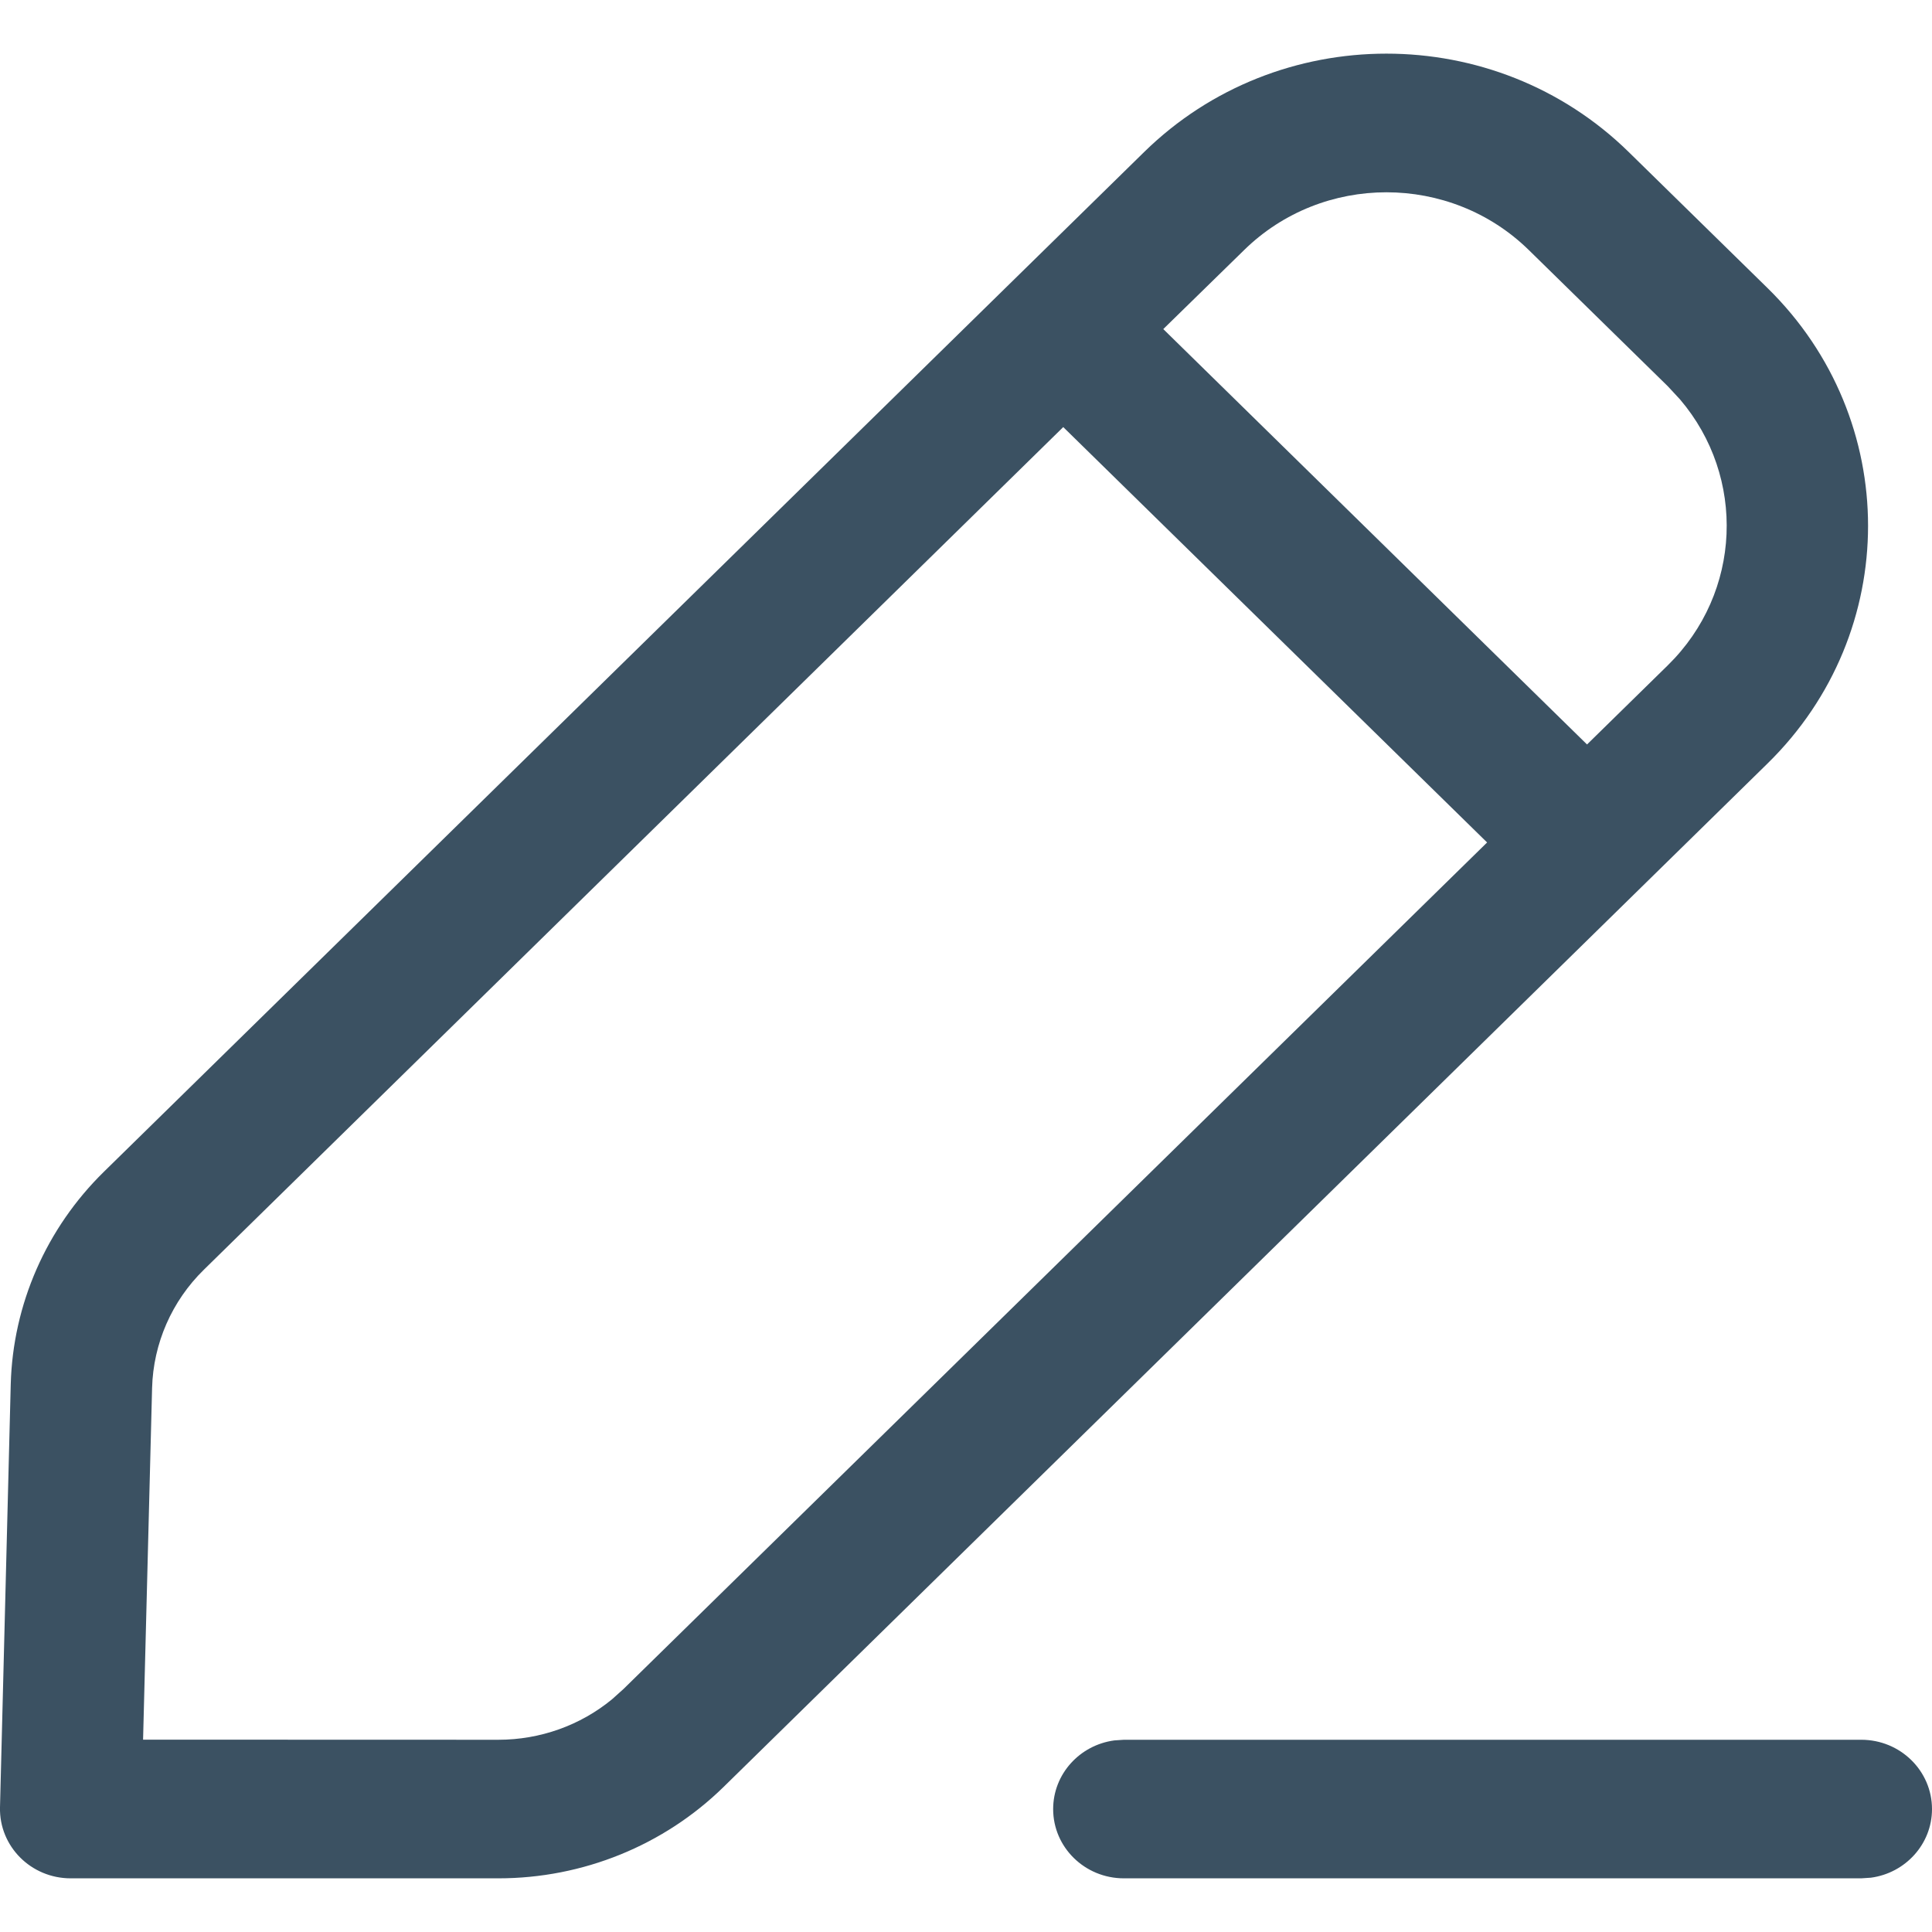
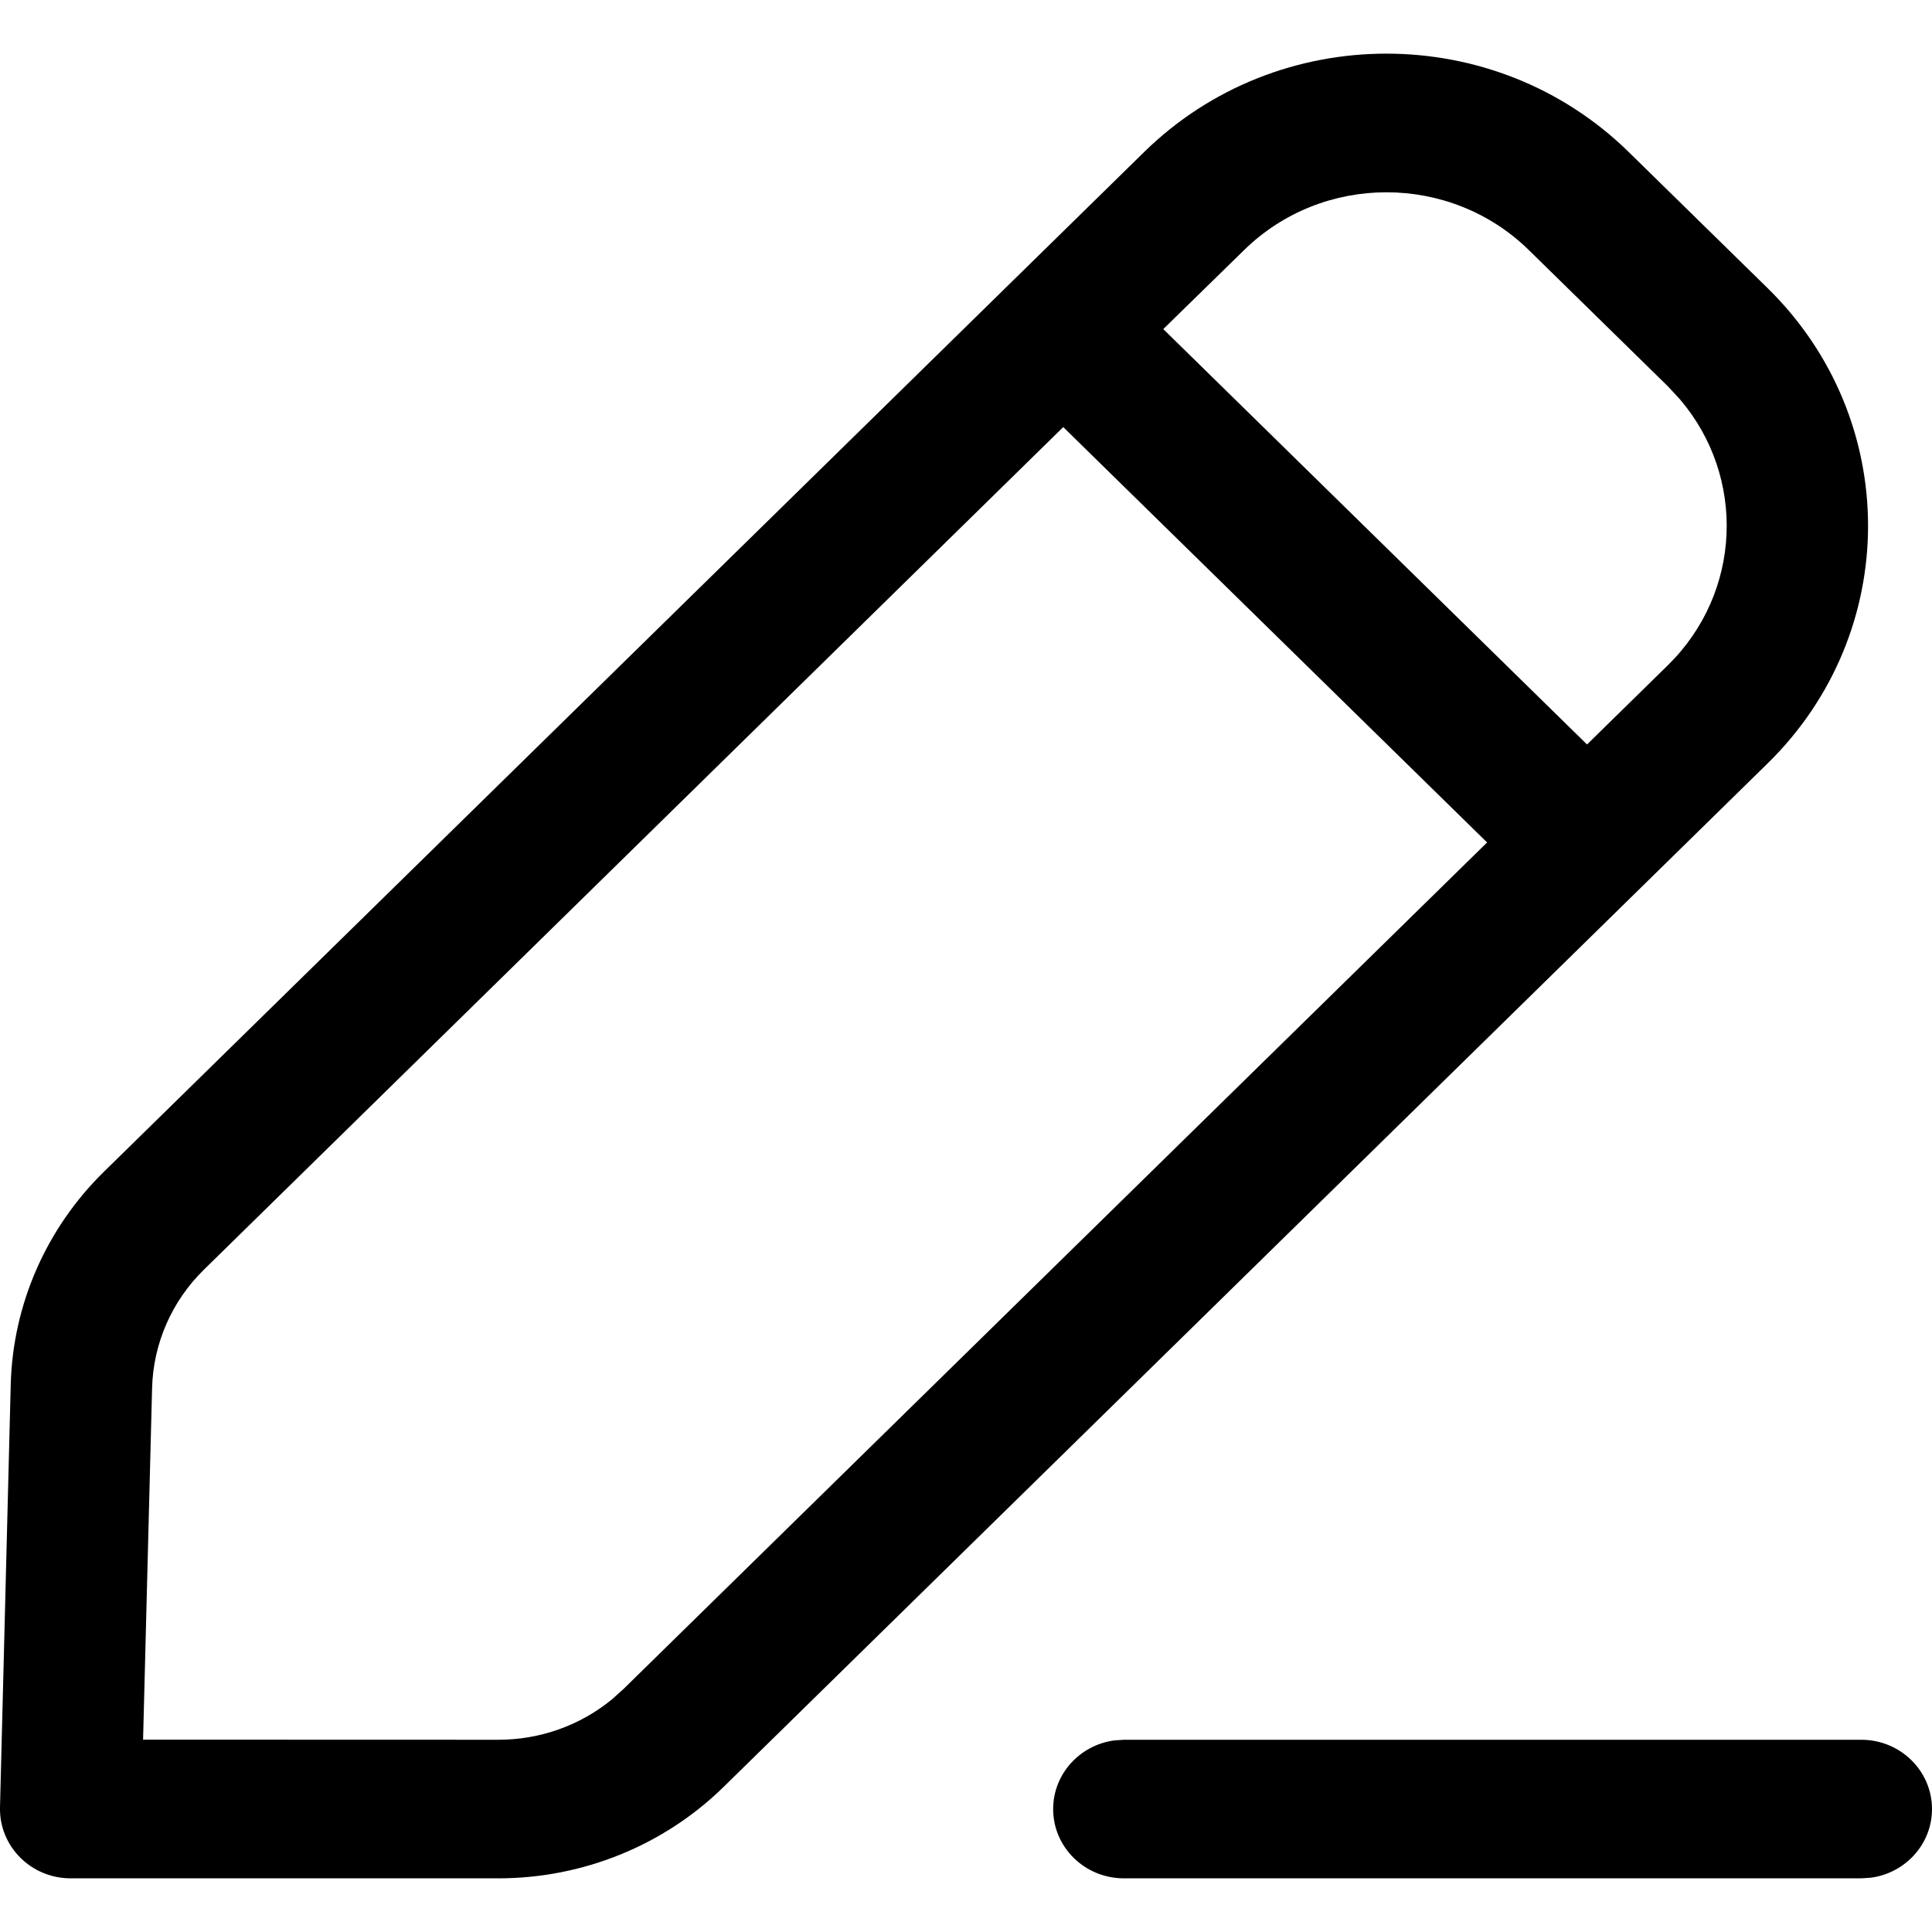
<svg xmlns="http://www.w3.org/2000/svg" width="18" height="18" viewBox="0 0 18 18" fill="none">
-   <path d="M17.341 16.209C17.705 16.209 18 16.498 18 16.855C18 17.181 17.752 17.451 17.431 17.494L17.341 17.5H10.471C10.107 17.5 9.812 17.211 9.812 16.855C9.812 16.528 10.06 16.258 10.382 16.215L10.471 16.209H17.341ZM10.659 1.417C11.906 0.194 13.928 0.194 15.175 1.417L16.469 2.685C17.716 3.908 17.716 5.89 16.469 7.112L6.741 16.649C6.184 17.194 5.43 17.5 4.643 17.5H0.659C0.288 17.5 -0.009 17.201 0 16.838L0.1 12.898C0.12 12.153 0.431 11.443 0.969 10.916L10.659 1.417ZM9.906 3.979L1.9 11.829C1.601 12.121 1.428 12.517 1.417 12.931L1.333 16.208L4.643 16.209C5.032 16.209 5.407 16.075 5.702 15.832L5.809 15.736L13.855 7.849L9.906 3.979ZM14.244 2.33C13.511 1.612 12.323 1.612 11.591 2.33L10.838 3.066L14.786 6.936L15.538 6.199C16.23 5.521 16.268 4.444 15.653 3.722L15.538 3.598L14.244 2.33Z" fill="#3B5162" />
+   <path d="M17.341 16.209C17.705 16.209 18 16.498 18 16.855C18 17.181 17.752 17.451 17.431 17.494L17.341 17.5H10.471C10.107 17.5 9.812 17.211 9.812 16.855C9.812 16.528 10.06 16.258 10.382 16.215L10.471 16.209H17.341ZM10.659 1.417C11.906 0.194 13.928 0.194 15.175 1.417L16.469 2.685C17.716 3.908 17.716 5.89 16.469 7.112L6.741 16.649C6.184 17.194 5.43 17.5 4.643 17.5H0.659C0.288 17.5 -0.009 17.201 0 16.838L0.1 12.898C0.12 12.153 0.431 11.443 0.969 10.916L10.659 1.417ZM9.906 3.979L1.9 11.829C1.601 12.121 1.428 12.517 1.417 12.931L1.333 16.208L4.643 16.209C5.032 16.209 5.407 16.075 5.702 15.832L5.809 15.736L13.855 7.849L9.906 3.979ZM14.244 2.33C13.511 1.612 12.323 1.612 11.591 2.33L10.838 3.066L14.786 6.936L15.538 6.199C16.23 5.521 16.268 4.444 15.653 3.722L15.538 3.598L14.244 2.33Z" fill="currentColor" />
</svg>
